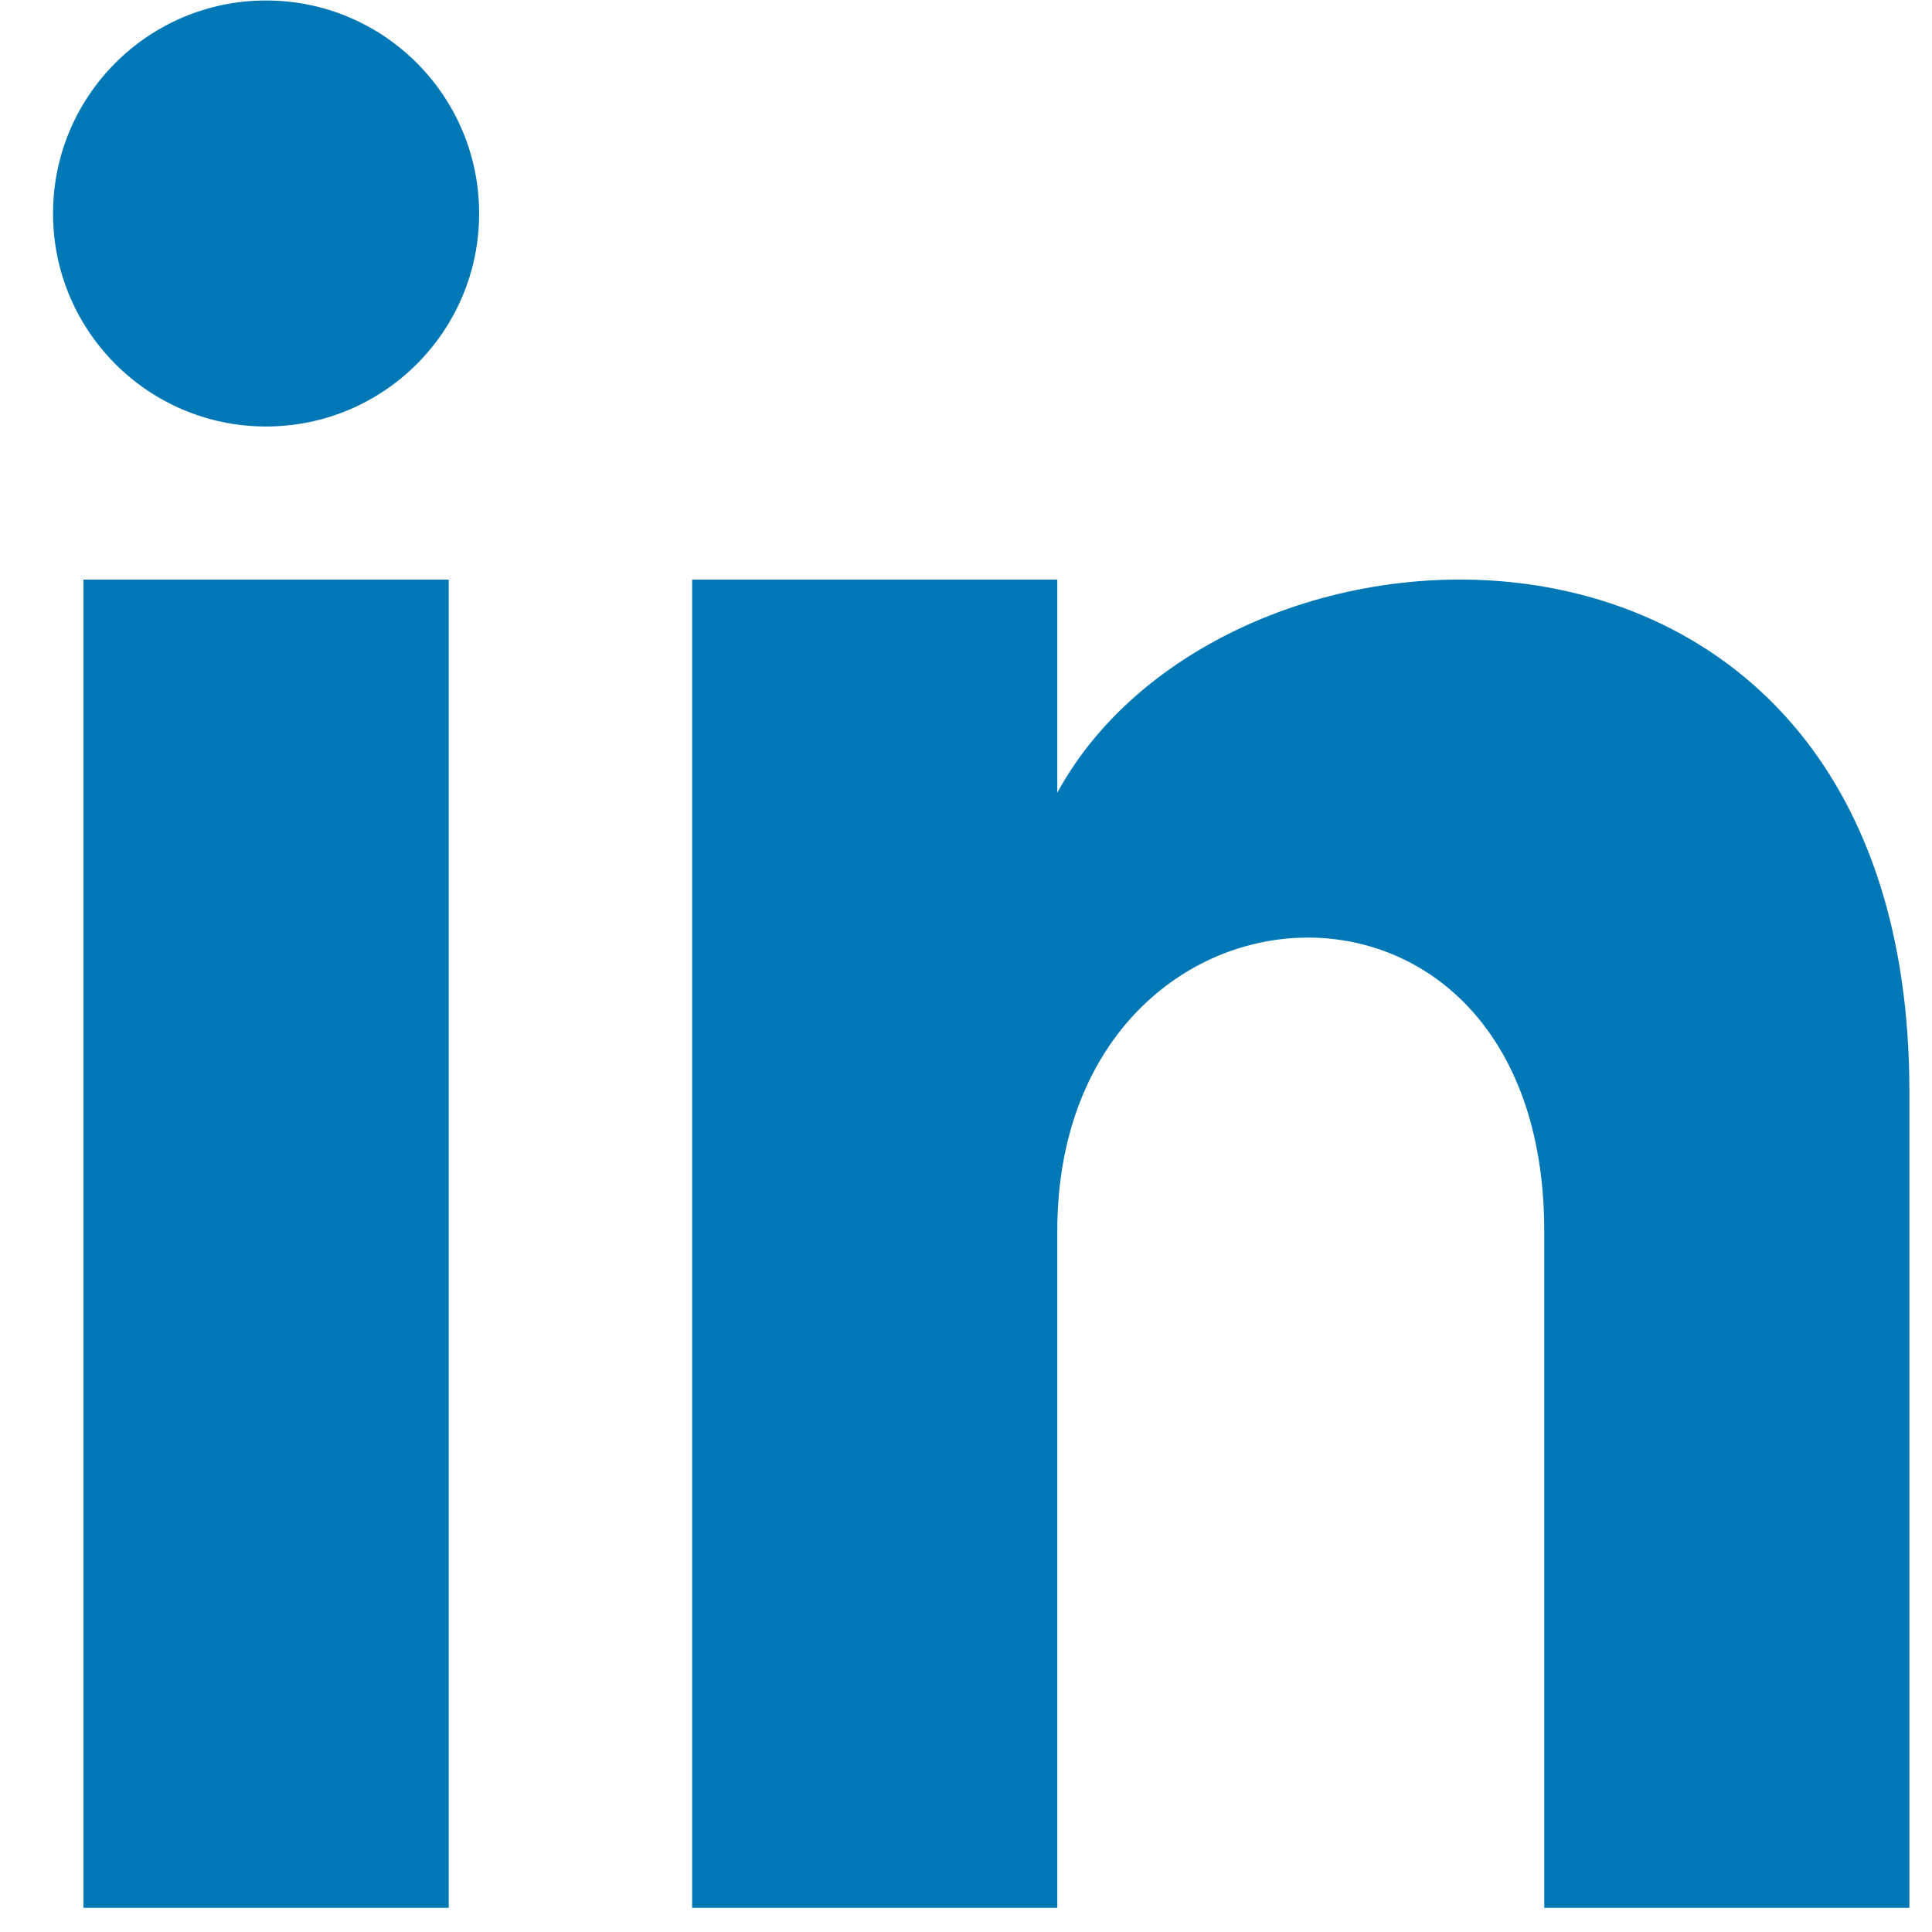
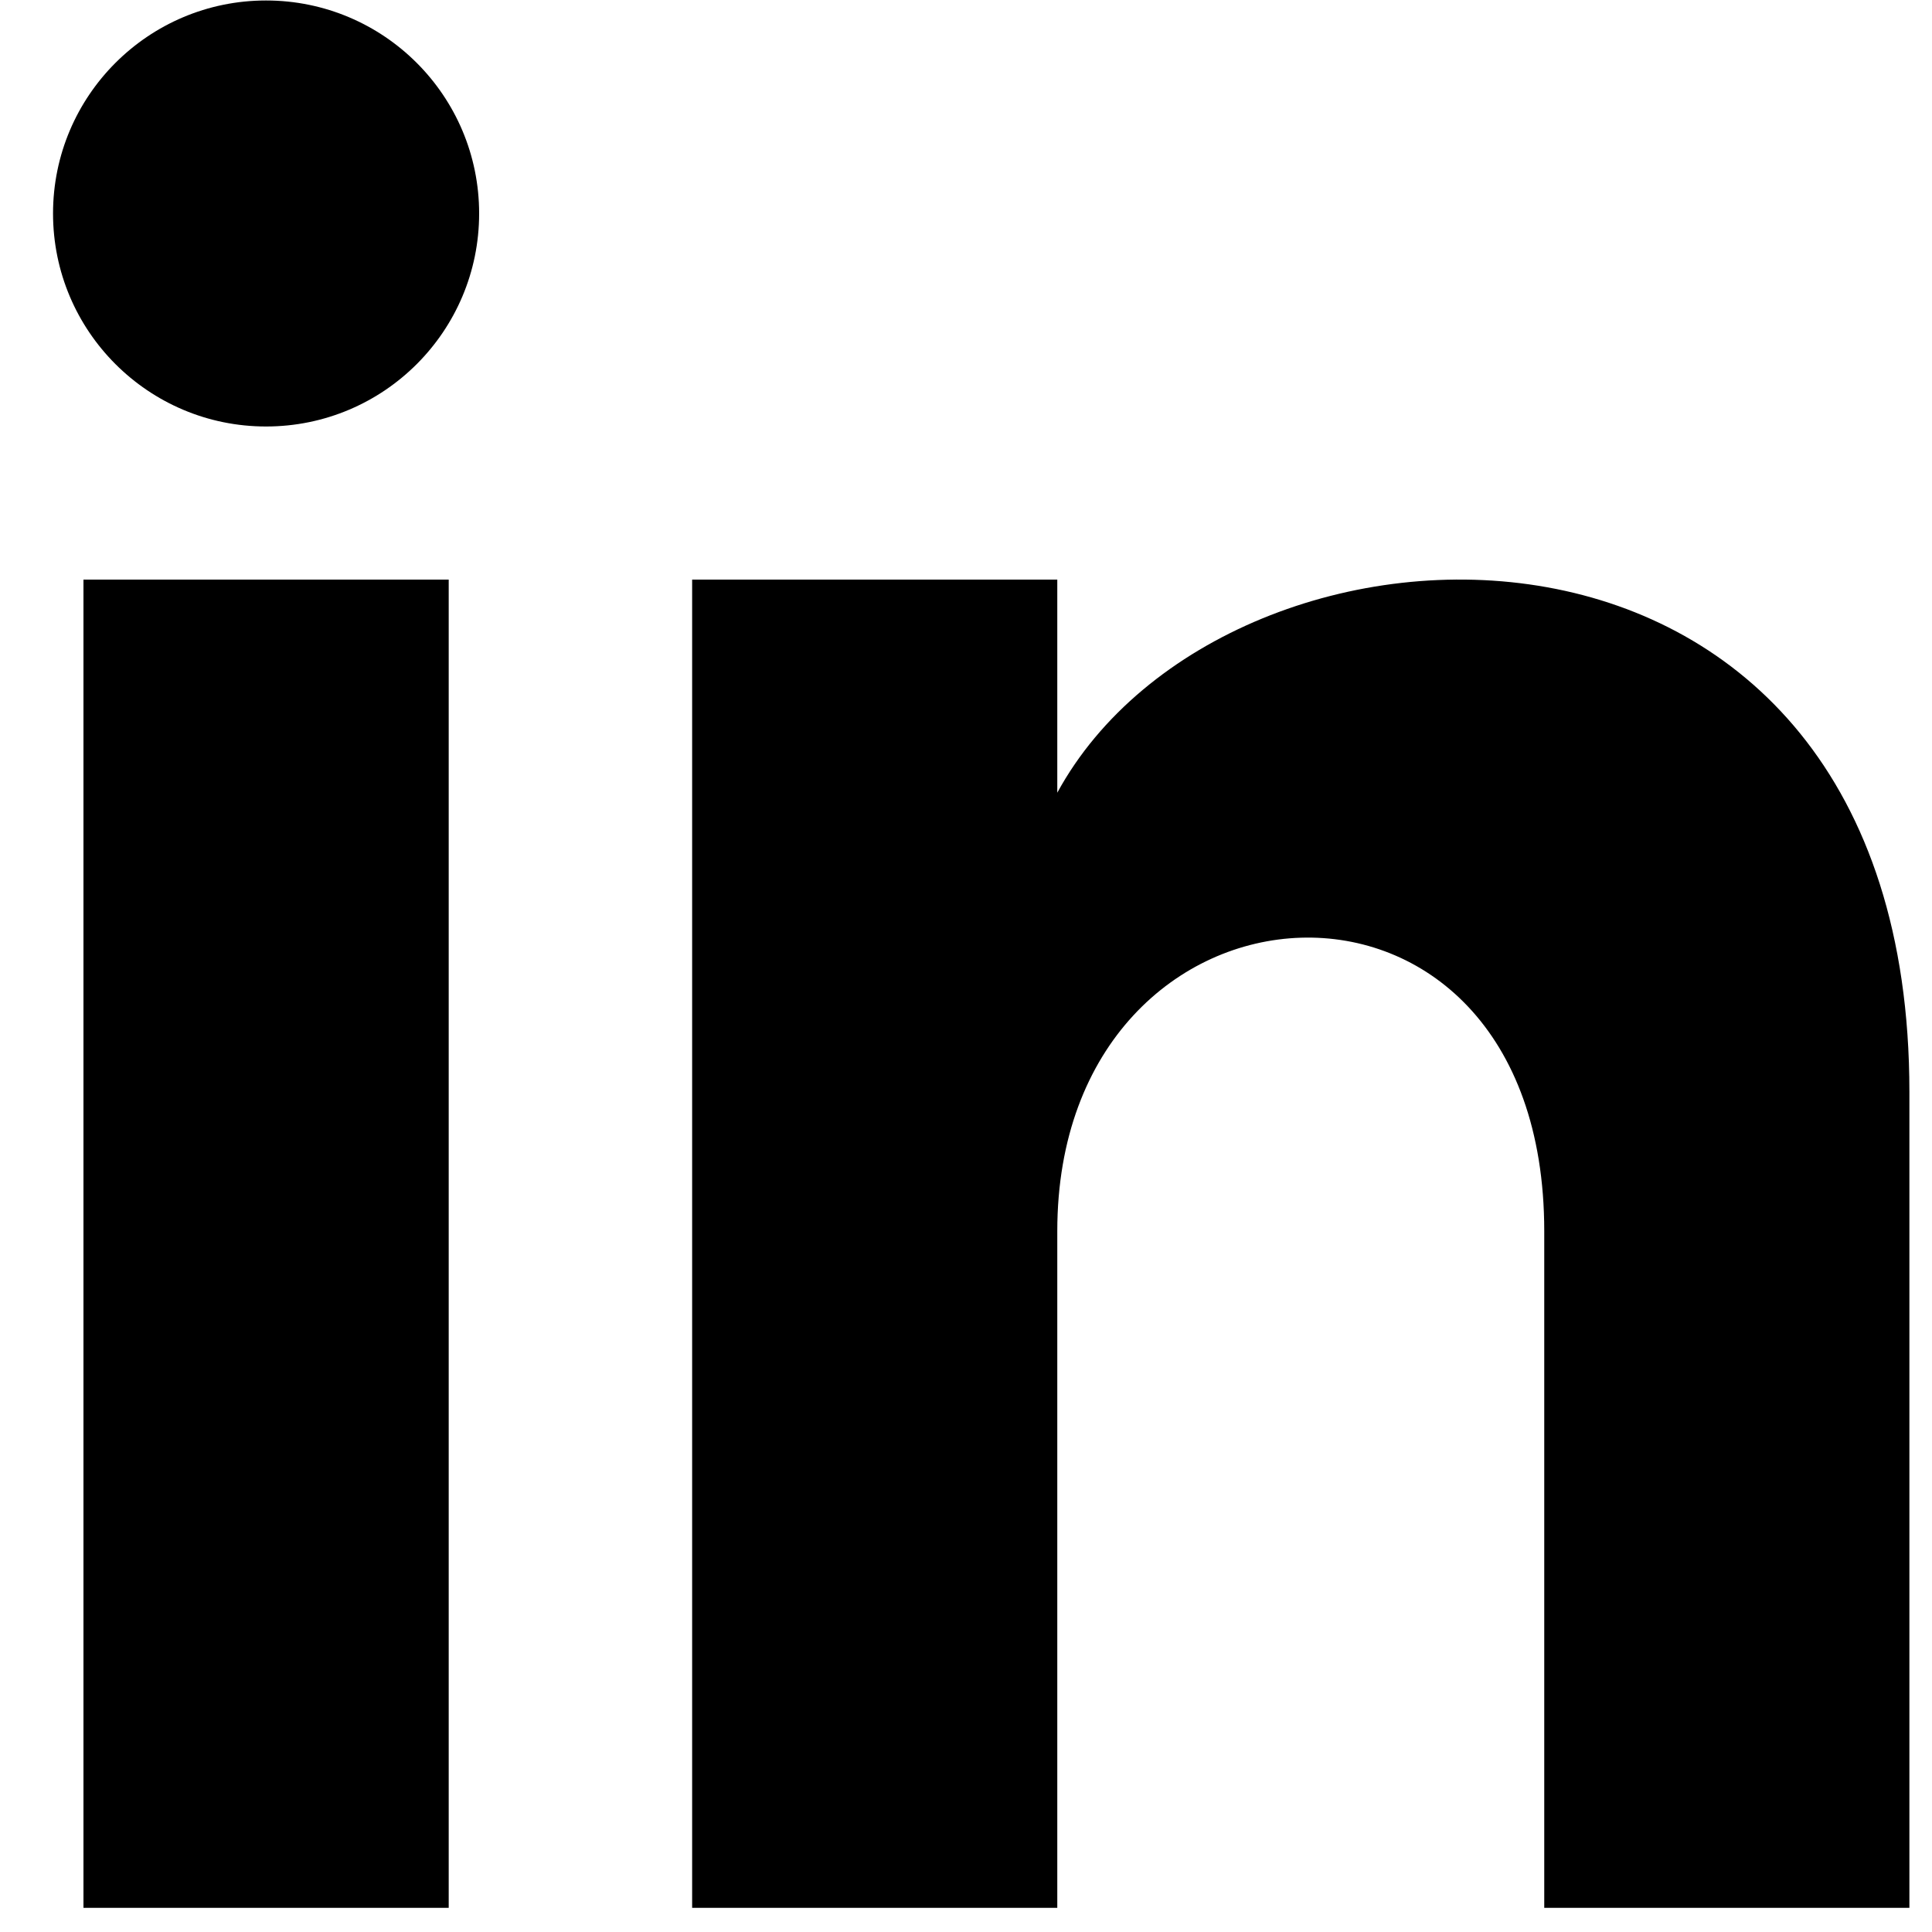
- <svg xmlns="http://www.w3.org/2000/svg" aria-hidden="true" version="1.1" width="20" height="20" viewBox="0 0 20 20">
-   <defs />
-   <path d="M182.645 71.75H178.864V58H182.645ZM180.754 56.415C179.537 56.415 178.549 55.428 178.549 54.21C178.549 52.992 179.537 52.005 180.754 52.005C181.972 52.005 182.96 52.992 182.96 54.21C182.96 55.428 181.973 56.415 180.754 56.415ZM197.766 63.301C197.766 56.735 190.706 56.974 188.945 60.206V58H185.165V71.75H188.945V64.745C188.945 60.854 193.986 60.535 193.986 64.745V71.75H197.766Z " fill="#0078b6" fill-opacity="1" transform="matrix(1,0,0,1,-178,-52)" />
+ <svg xmlns="http://www.w3.org/2000/svg" aria-hidden="true" version="1.1" viewBox="0 0 20 20">
+   <path d="M182.645 71.75H178.864V58H182.645ZM180.754 56.415C179.537 56.415 178.549 55.428 178.549 54.21C178.549 52.992 179.537 52.005 180.754 52.005C181.972 52.005 182.96 52.992 182.96 54.21C182.96 55.428 181.973 56.415 180.754 56.415ZM197.766 63.301C197.766 56.735 190.706 56.974 188.945 60.206V58H185.165V71.75H188.945V64.745C188.945 60.854 193.986 60.535 193.986 64.745V71.75H197.766Z " transform="matrix(1,0,0,1,-178,-52)" />
</svg>
